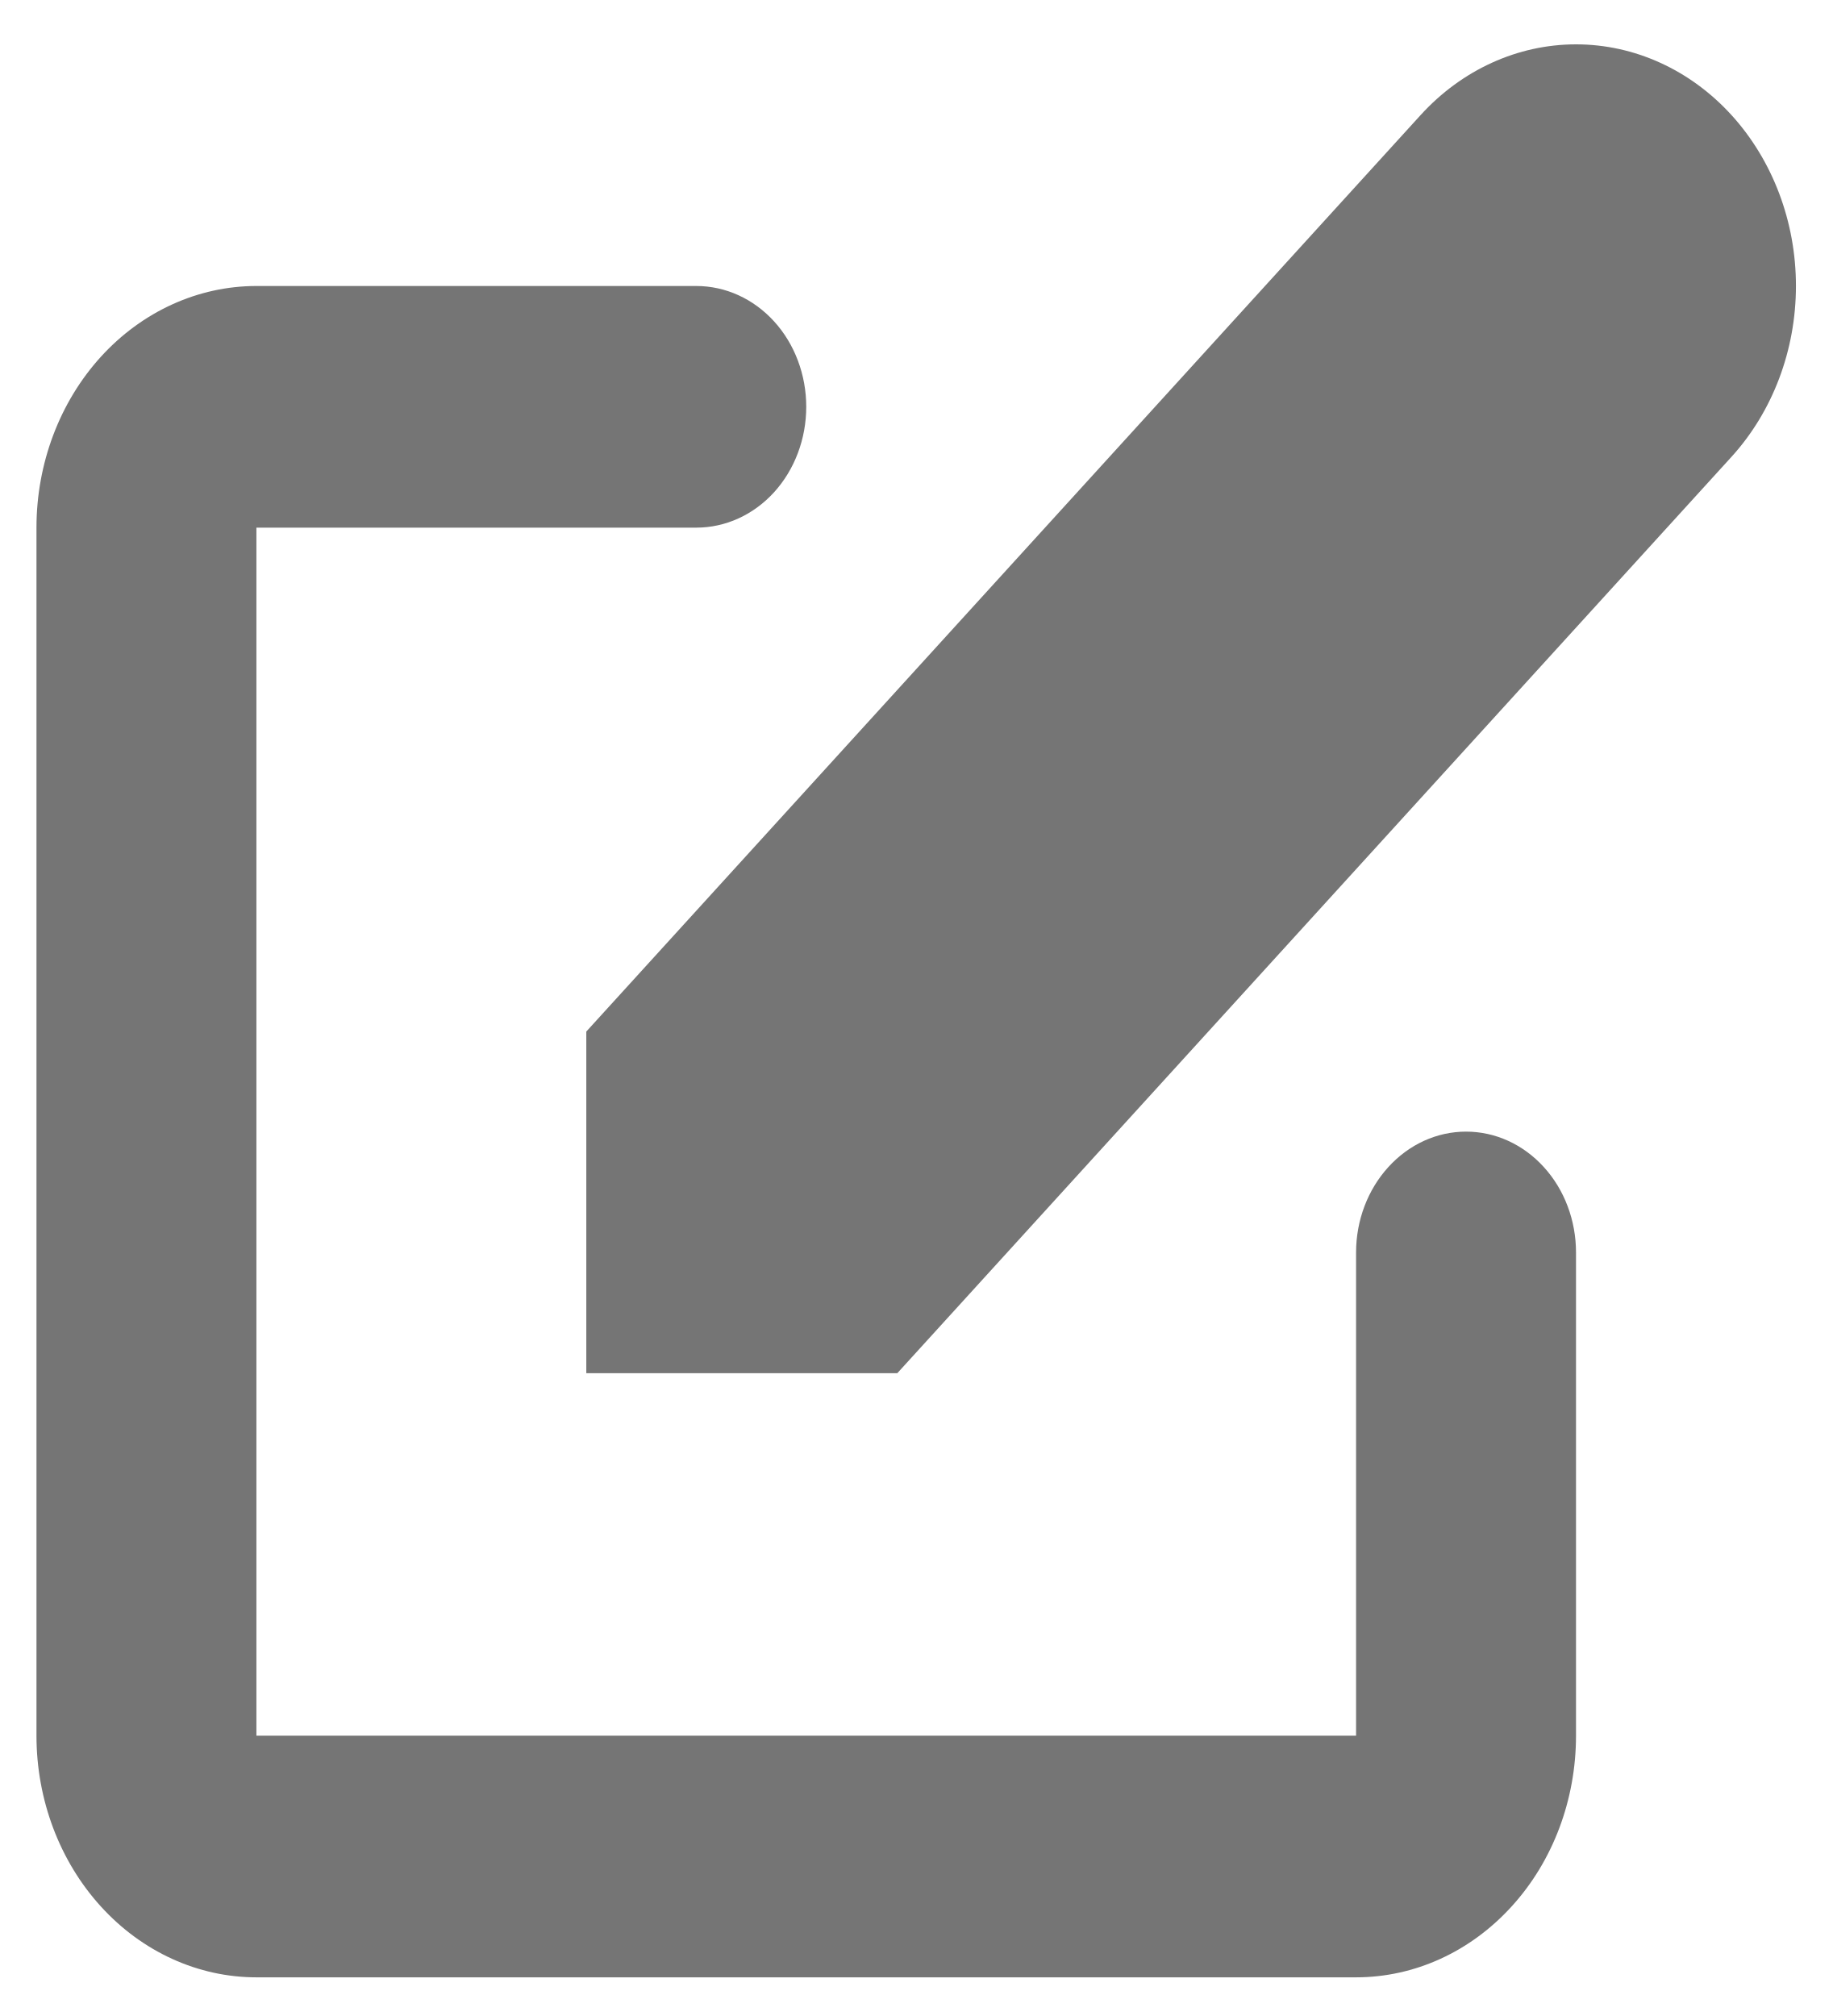
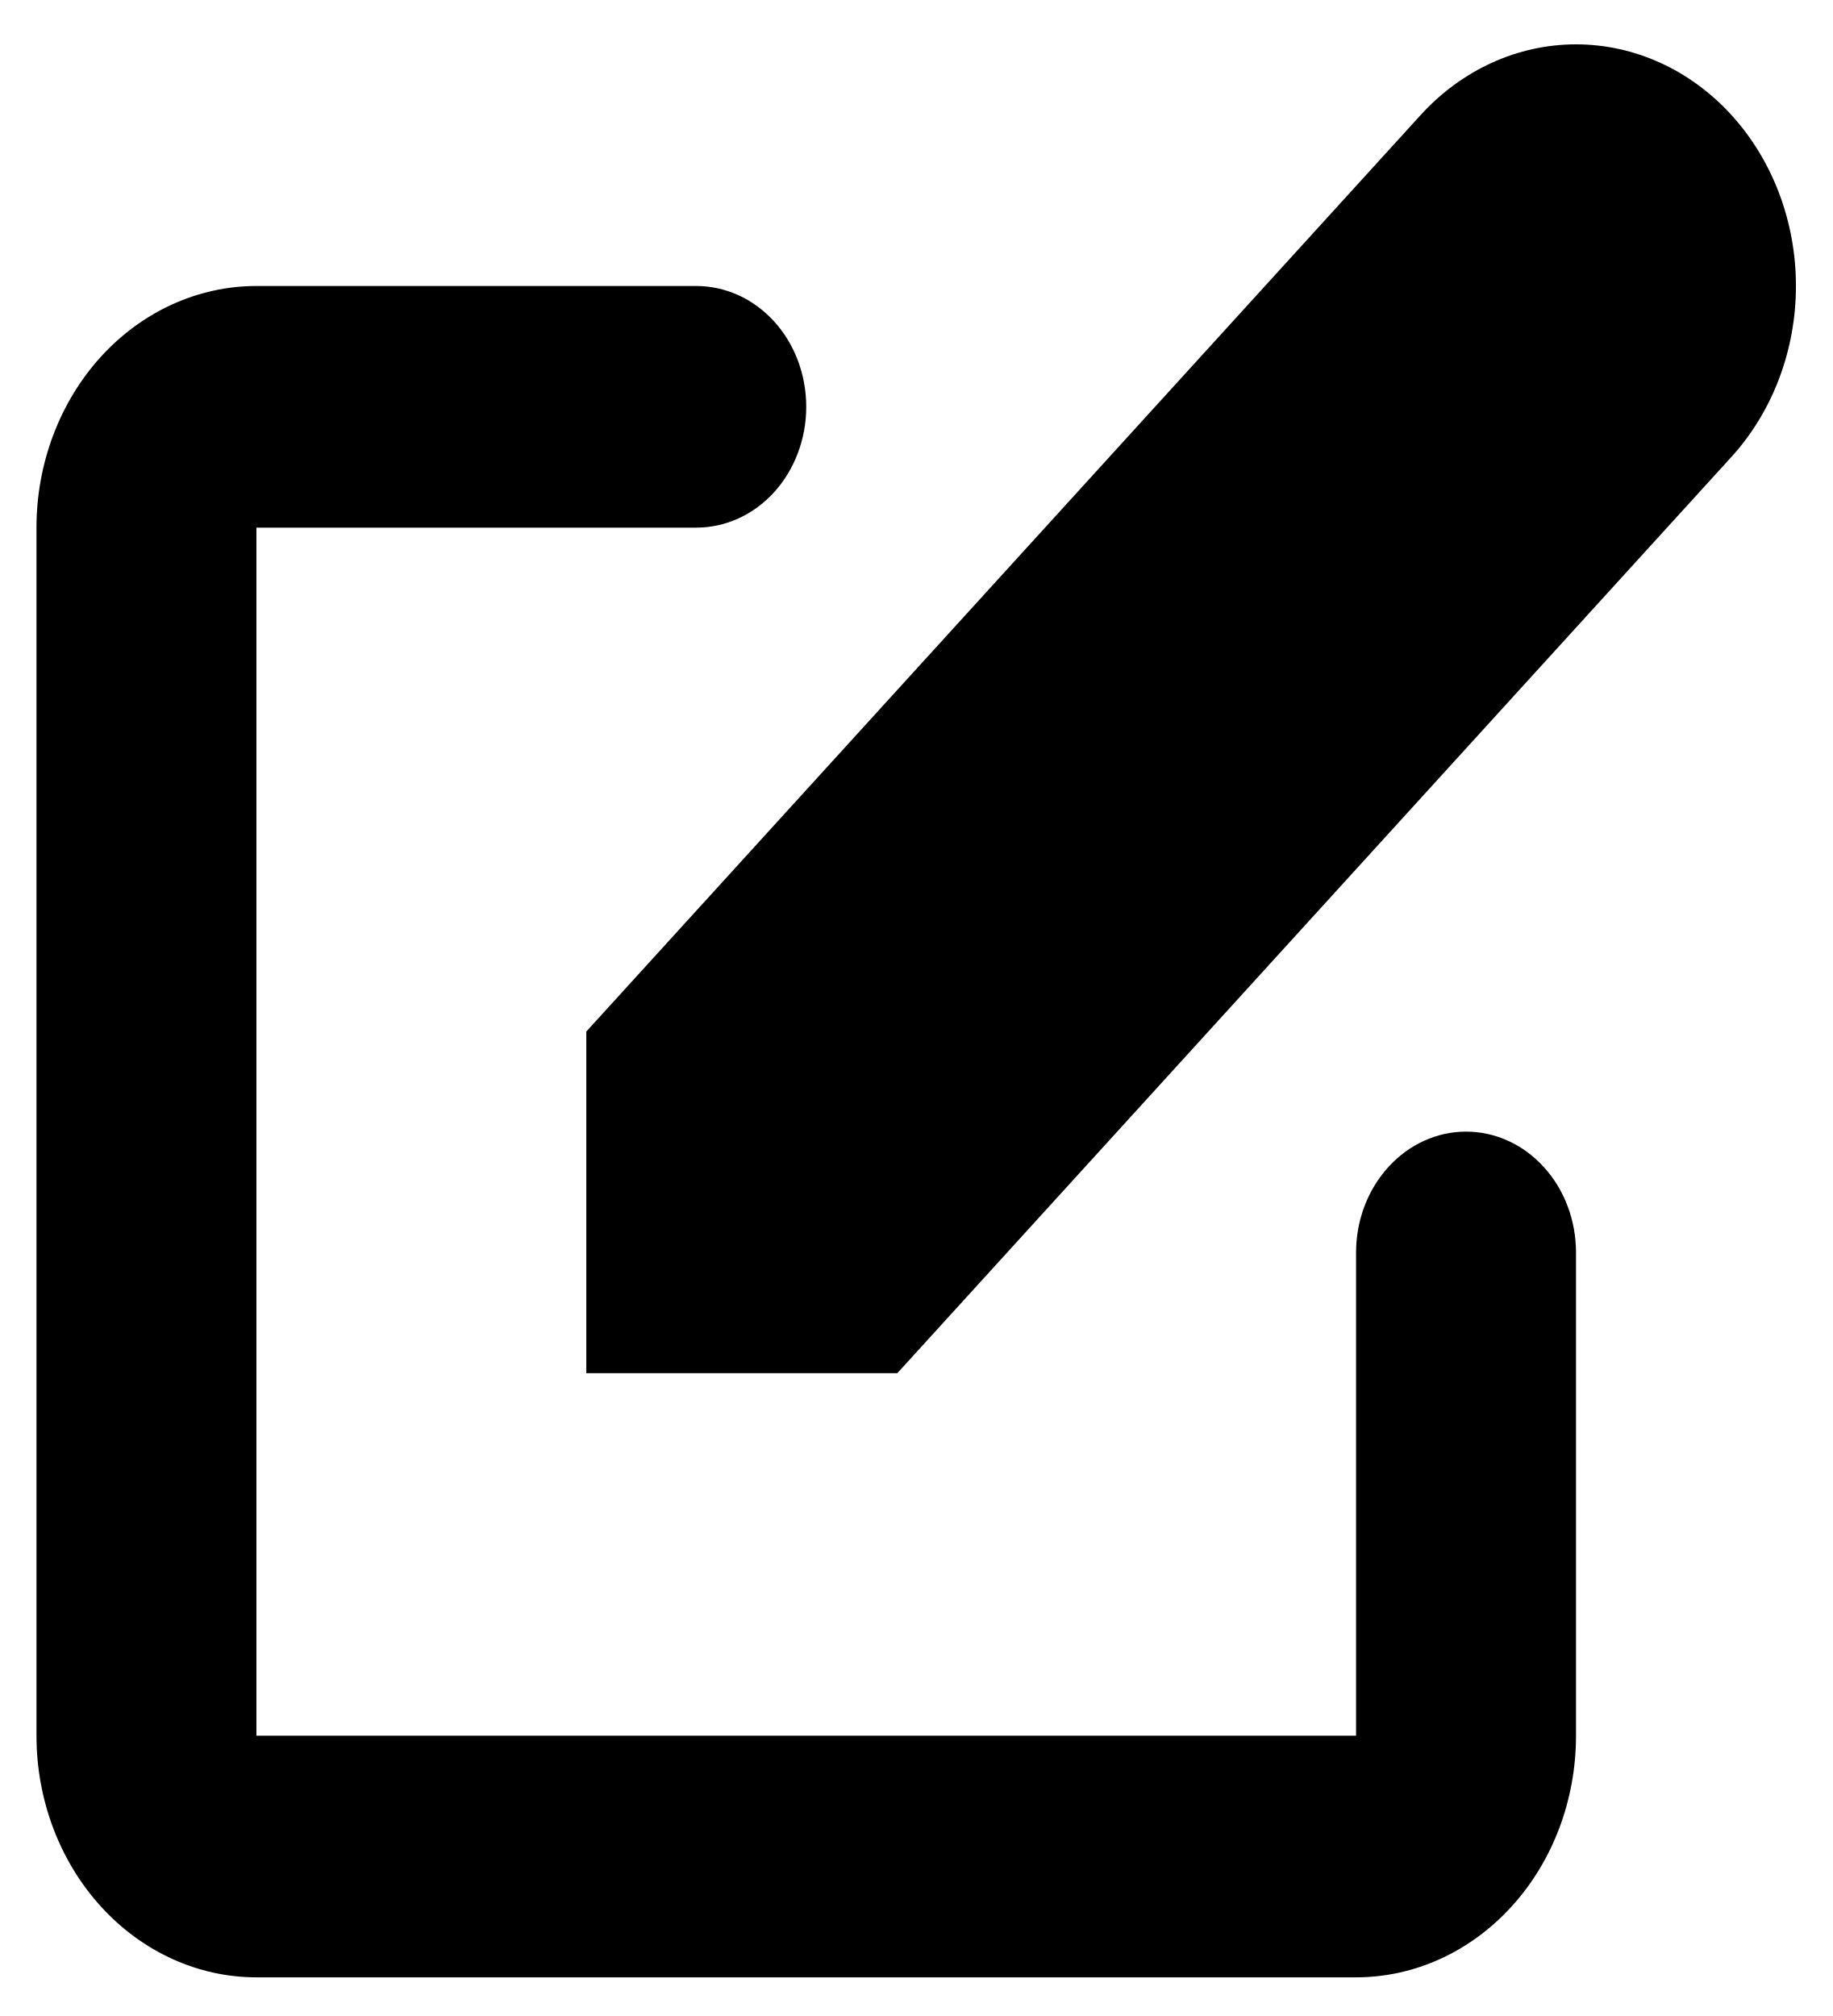
- <svg xmlns="http://www.w3.org/2000/svg" width="20" height="22" viewBox="0 0 20 22" fill="none">
-   <path d="M18.895 1.256C18.445 0.762 17.835 0.484 17.198 0.484C16.562 0.484 15.952 0.762 15.502 1.256L6.398 11.257V14.985H9.792L18.895 4.985C19.345 4.49 19.598 3.82 19.598 3.12C19.598 2.421 19.345 1.751 18.895 1.256Z" fill="#757575" />
-   <path fill-rule="evenodd" clip-rule="evenodd" d="M0.398 5.758C0.398 5.058 0.651 4.388 1.101 3.893C1.551 3.399 2.162 3.121 2.798 3.121H7.598C7.917 3.121 8.222 3.26 8.447 3.507C8.672 3.754 8.798 4.09 8.798 4.439C8.798 4.789 8.672 5.124 8.447 5.372C8.222 5.619 7.917 5.758 7.598 5.758H2.798V18.941H14.798V13.668C14.798 13.318 14.925 12.983 15.15 12.736C15.375 12.488 15.68 12.349 15.998 12.349C16.317 12.349 16.622 12.488 16.847 12.736C17.072 12.983 17.198 13.318 17.198 13.668V18.941C17.198 19.64 16.946 20.311 16.495 20.805C16.045 21.3 15.435 21.578 14.798 21.578H2.798C2.162 21.578 1.551 21.3 1.101 20.805C0.651 20.311 0.398 19.64 0.398 18.941V5.758Z" fill="#757575" />
+ <svg xmlns="http://www.w3.org/2000/svg" width="20" height="22" viewBox="0 0 20 22">
+   <path d="M18.895 1.256C18.445 0.762 17.835 0.484 17.198 0.484C16.562 0.484 15.952 0.762 15.502 1.256L6.398 11.257V14.985H9.792L18.895 4.985C19.345 4.49 19.598 3.82 19.598 3.12C19.598 2.421 19.345 1.751 18.895 1.256Z" />
+   <path fill-rule="evenodd" clip-rule="evenodd" d="M0.398 5.758C0.398 5.058 0.651 4.388 1.101 3.893C1.551 3.399 2.162 3.121 2.798 3.121H7.598C7.917 3.121 8.222 3.26 8.447 3.507C8.672 3.754 8.798 4.09 8.798 4.439C8.798 4.789 8.672 5.124 8.447 5.372C8.222 5.619 7.917 5.758 7.598 5.758H2.798V18.941H14.798V13.668C14.798 13.318 14.925 12.983 15.15 12.736C15.375 12.488 15.68 12.349 15.998 12.349C16.317 12.349 16.622 12.488 16.847 12.736C17.072 12.983 17.198 13.318 17.198 13.668V18.941C17.198 19.64 16.946 20.311 16.495 20.805C16.045 21.3 15.435 21.578 14.798 21.578H2.798C2.162 21.578 1.551 21.3 1.101 20.805C0.651 20.311 0.398 19.64 0.398 18.941V5.758Z" />
</svg>
